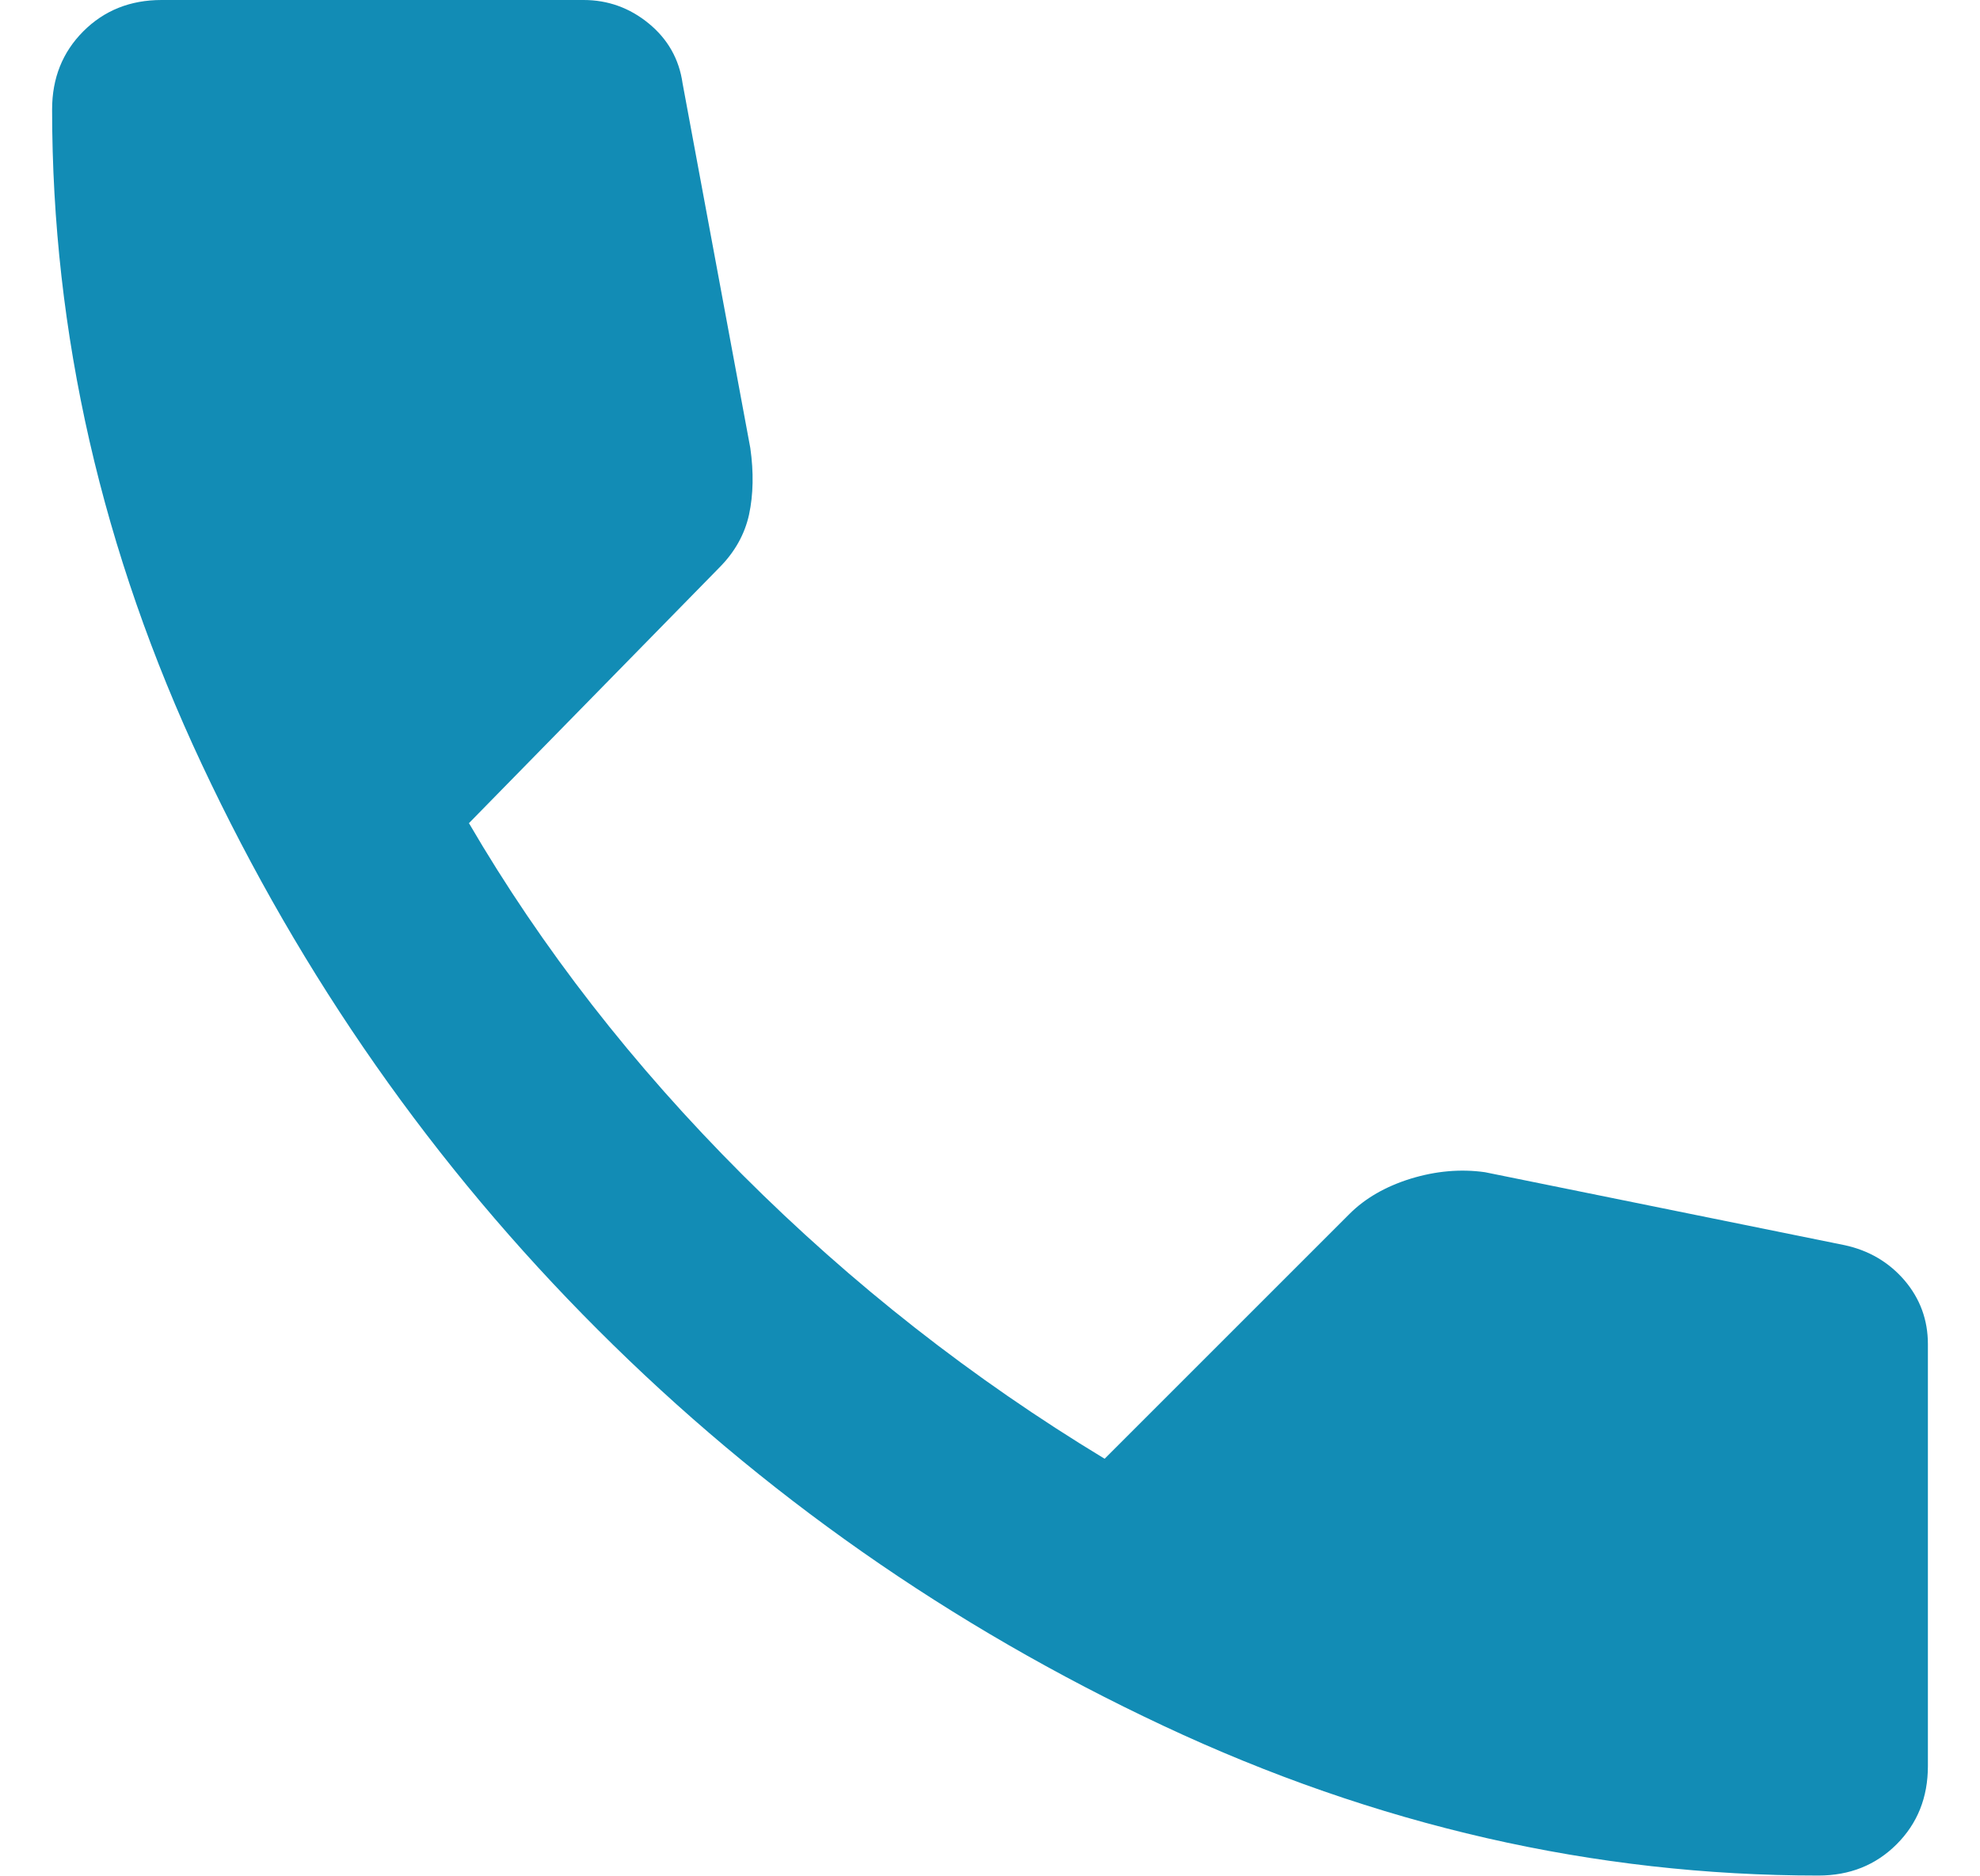
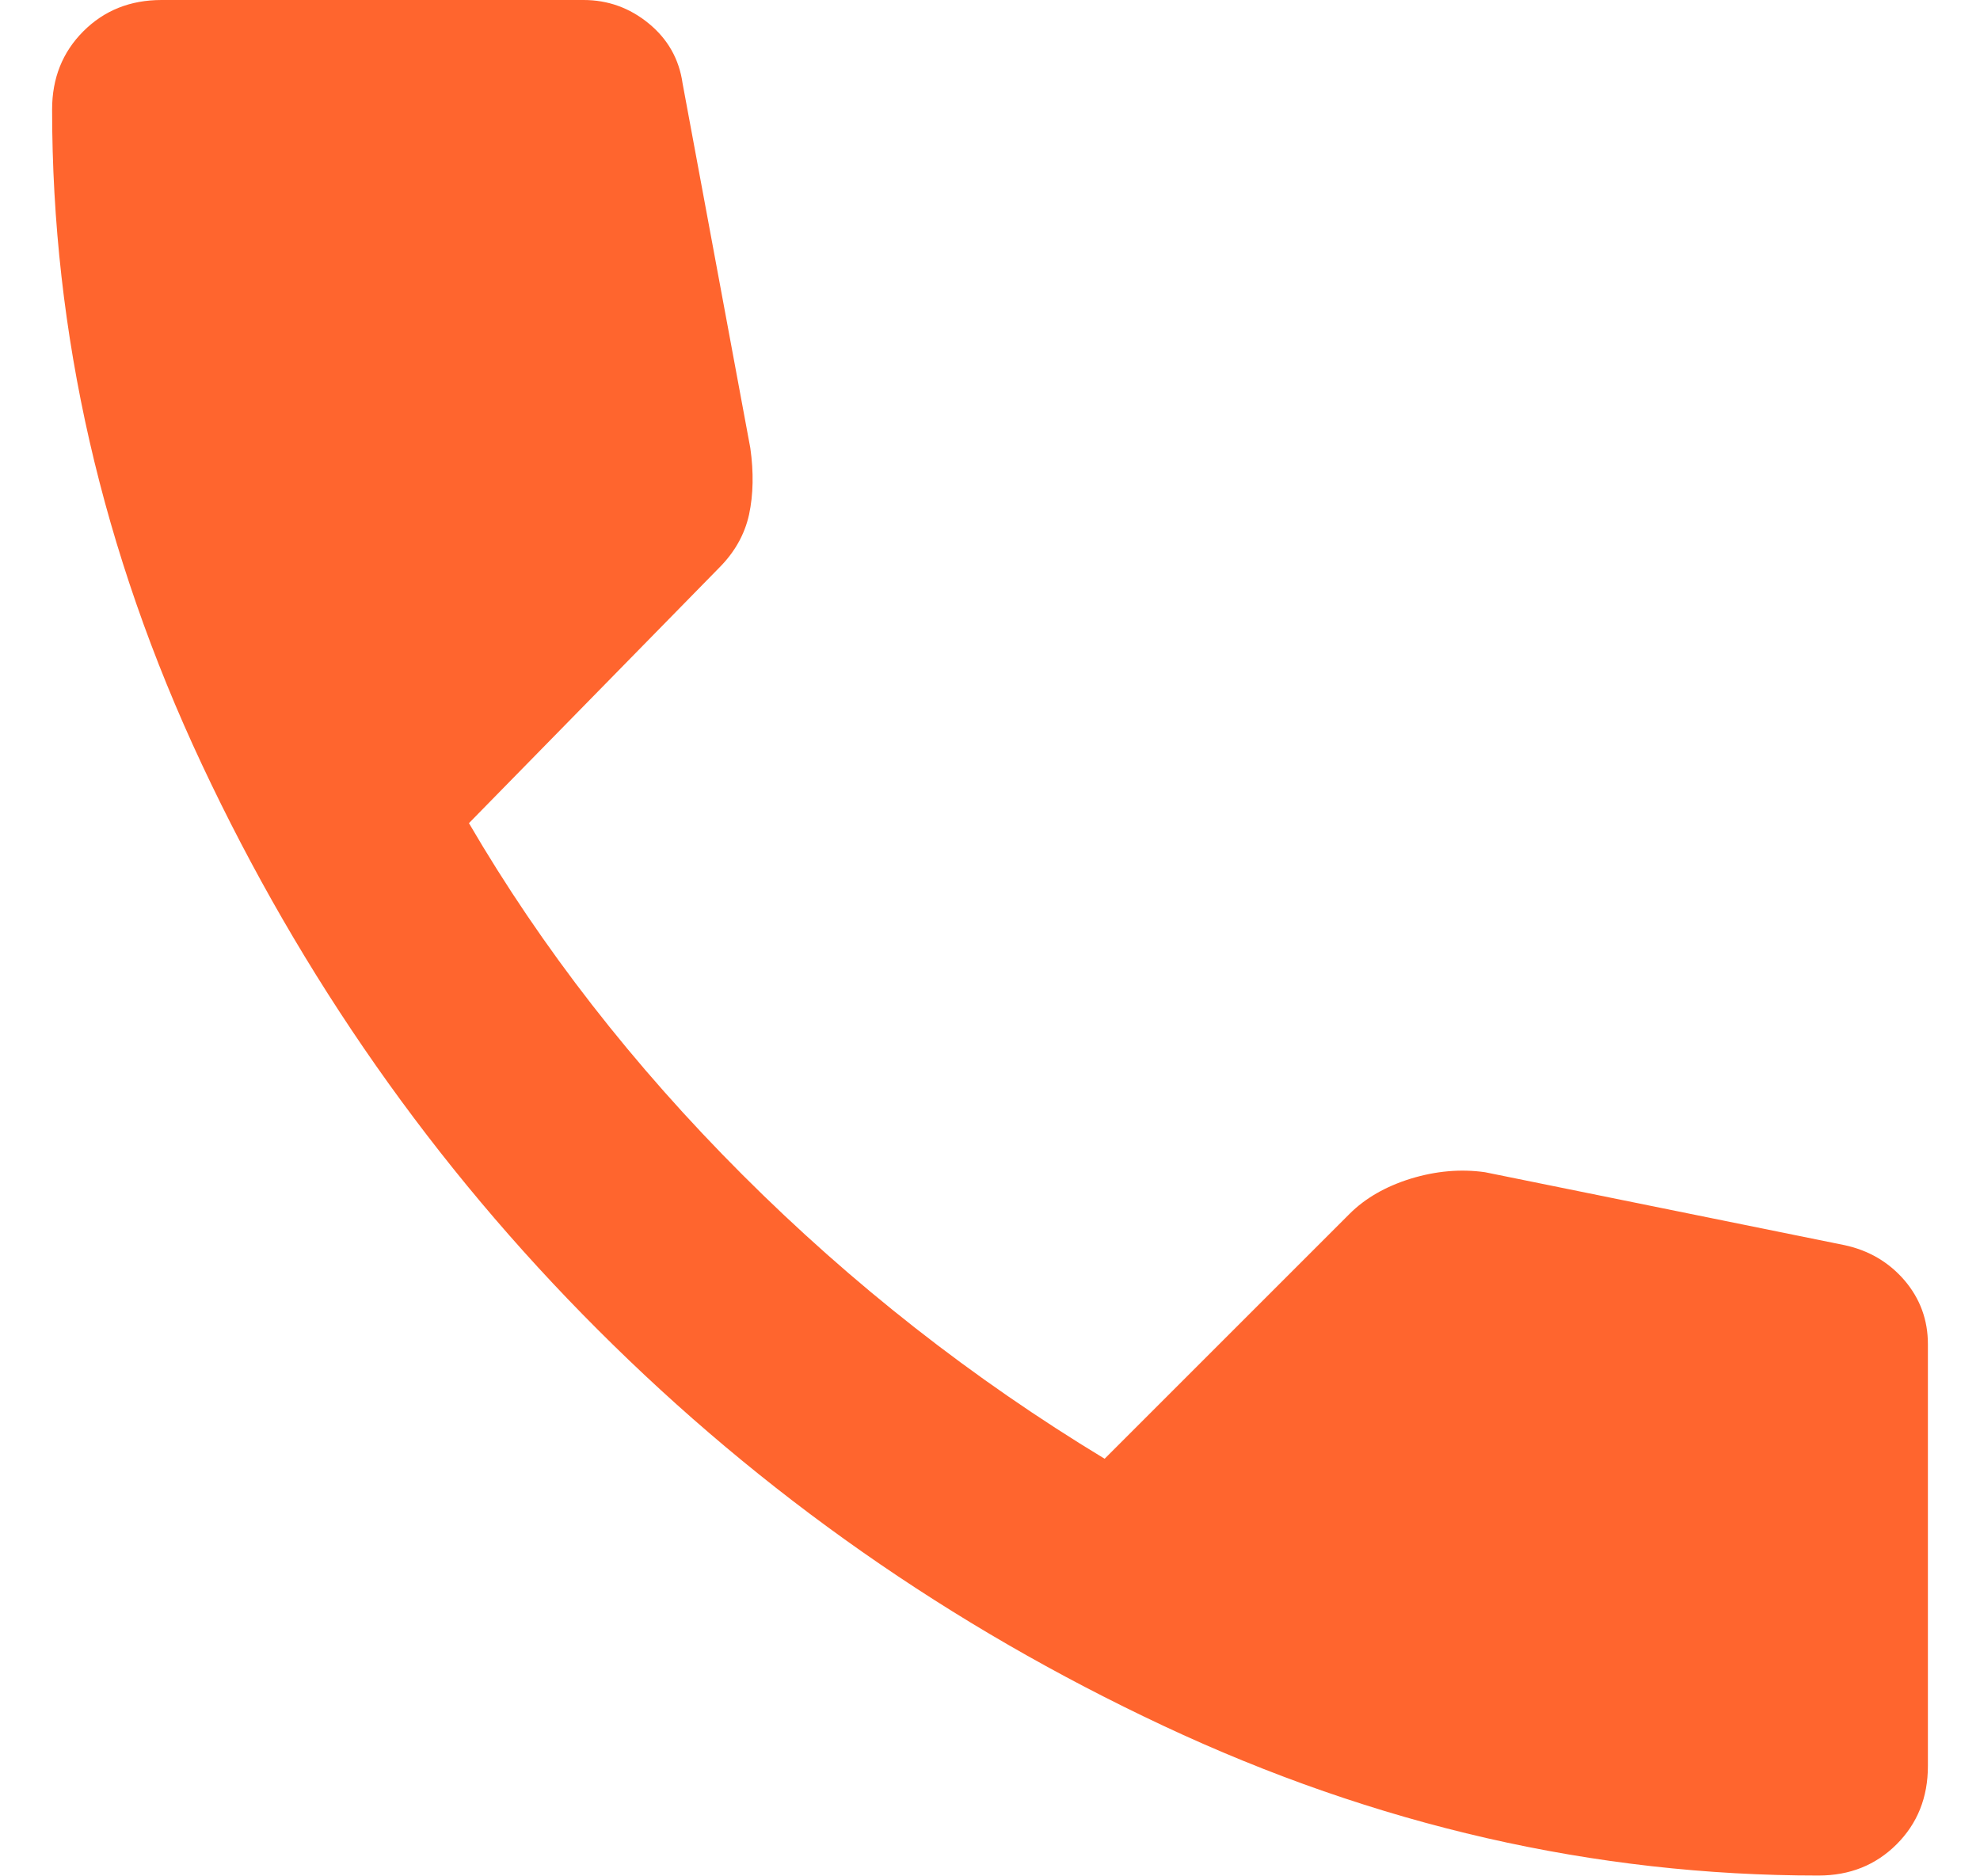
<svg xmlns="http://www.w3.org/2000/svg" width="19" height="18" viewBox="0 0 19 18" fill="none">
-   <path id="call" d="M17.45 18C15.3 18 13.204 17.521 11.162 16.562C9.121 15.604 7.312 14.338 5.737 12.762C4.162 11.188 2.896 9.379 1.938 7.338C0.979 5.296 0.5 3.2 0.5 1.05C0.5 0.75 0.6 0.5 0.8 0.3C1 0.1 1.25 0 1.55 0H5.6C5.833 0 6.042 0.075 6.225 0.225C6.408 0.375 6.517 0.567 6.55 0.8L7.2 4.3C7.233 4.533 7.229 4.746 7.188 4.938C7.146 5.129 7.05 5.3 6.9 5.45L4.5 7.9C5.2 9.1 6.075 10.225 7.125 11.275C8.175 12.325 9.333 13.233 10.6 14L12.95 11.65C13.1 11.5 13.296 11.387 13.537 11.312C13.779 11.238 14.017 11.217 14.25 11.25L17.7 11.95C17.933 12 18.125 12.113 18.275 12.287C18.425 12.463 18.5 12.667 18.5 12.9V16.95C18.5 17.25 18.4 17.5 18.2 17.7C18 17.9 17.75 18 17.45 18Z" fill="#128CB5" />
+   <path id="call" d="M17.45 18C15.3 18 13.204 17.521 11.162 16.562C9.121 15.604 7.312 14.338 5.737 12.762C4.162 11.188 2.896 9.379 1.938 7.338C0.979 5.296 0.5 3.2 0.5 1.05C0.5 0.75 0.6 0.5 0.8 0.3C1 0.1 1.25 0 1.55 0H5.6C5.833 0 6.042 0.075 6.225 0.225C6.408 0.375 6.517 0.567 6.55 0.8L7.2 4.3C7.233 4.533 7.229 4.746 7.188 4.938C7.146 5.129 7.05 5.3 6.9 5.45L4.5 7.9C5.2 9.1 6.075 10.225 7.125 11.275C8.175 12.325 9.333 13.233 10.6 14L12.95 11.65C13.1 11.5 13.296 11.387 13.537 11.312C13.779 11.238 14.017 11.217 14.25 11.25L17.7 11.95C17.933 12 18.125 12.113 18.275 12.287C18.425 12.463 18.5 12.667 18.5 12.9V16.95C18.5 17.25 18.4 17.5 18.2 17.7C18 17.9 17.75 18 17.45 18Z" fill="#FF652E" />
</svg>
